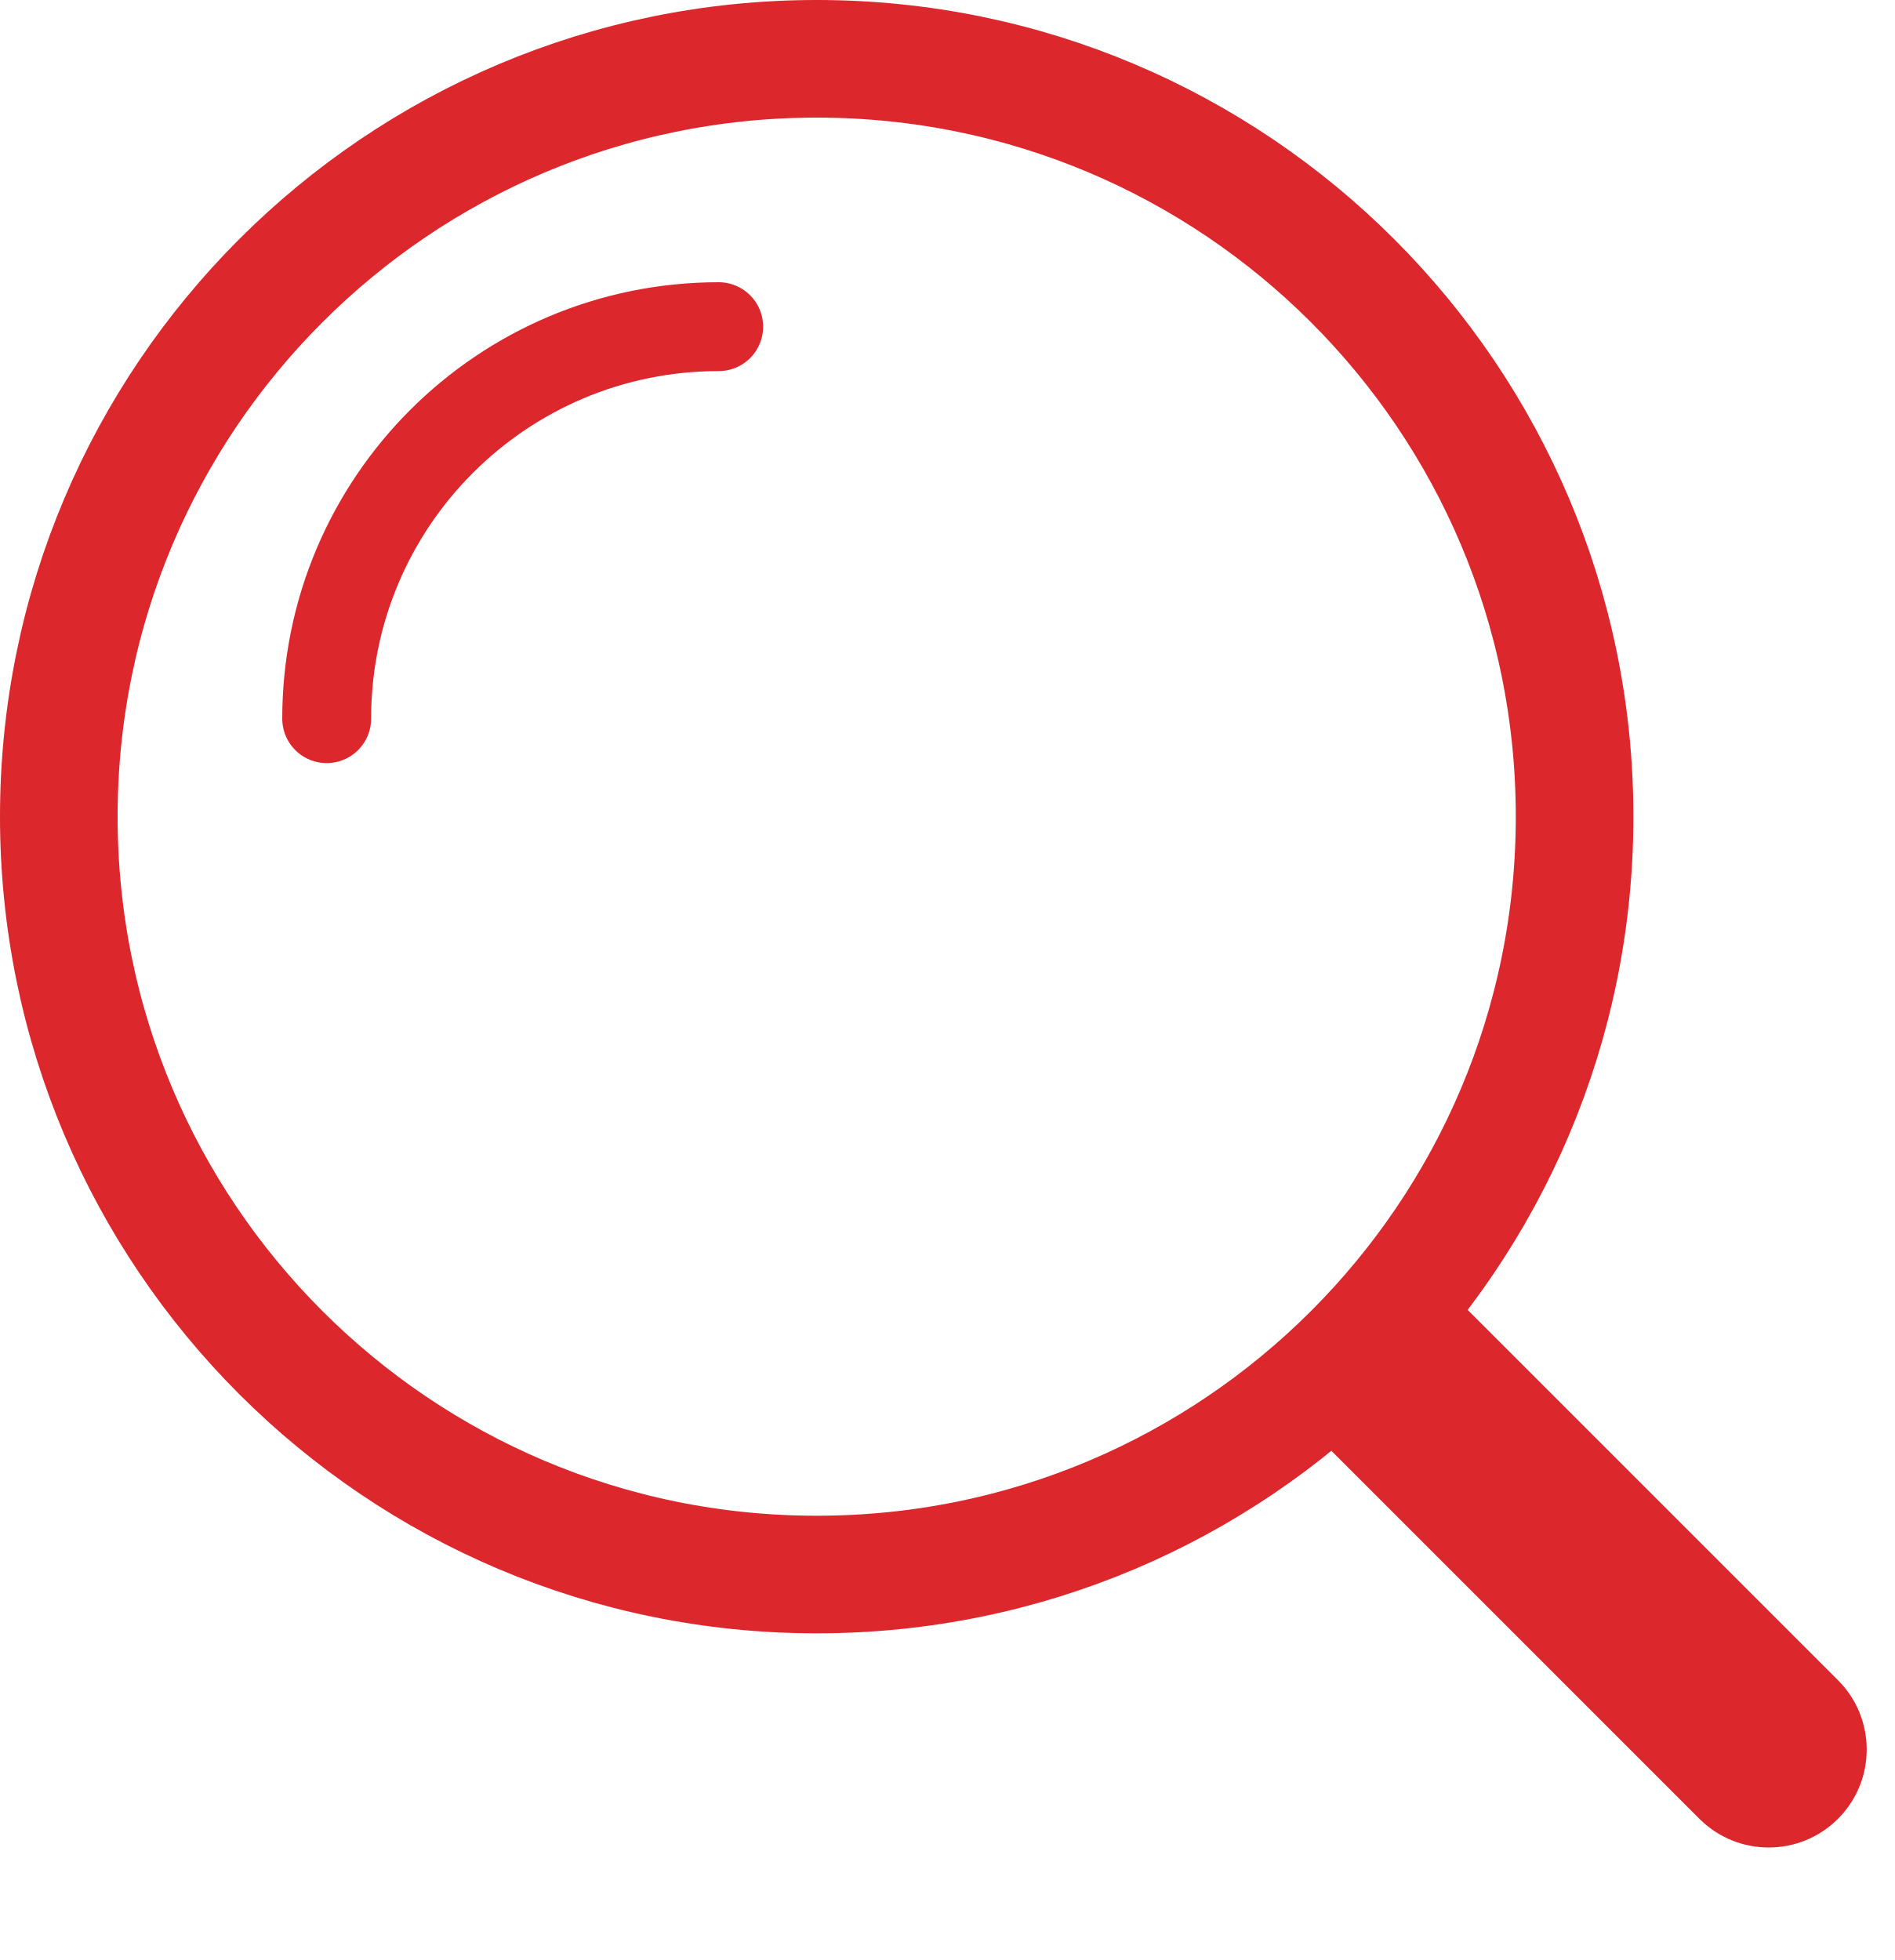
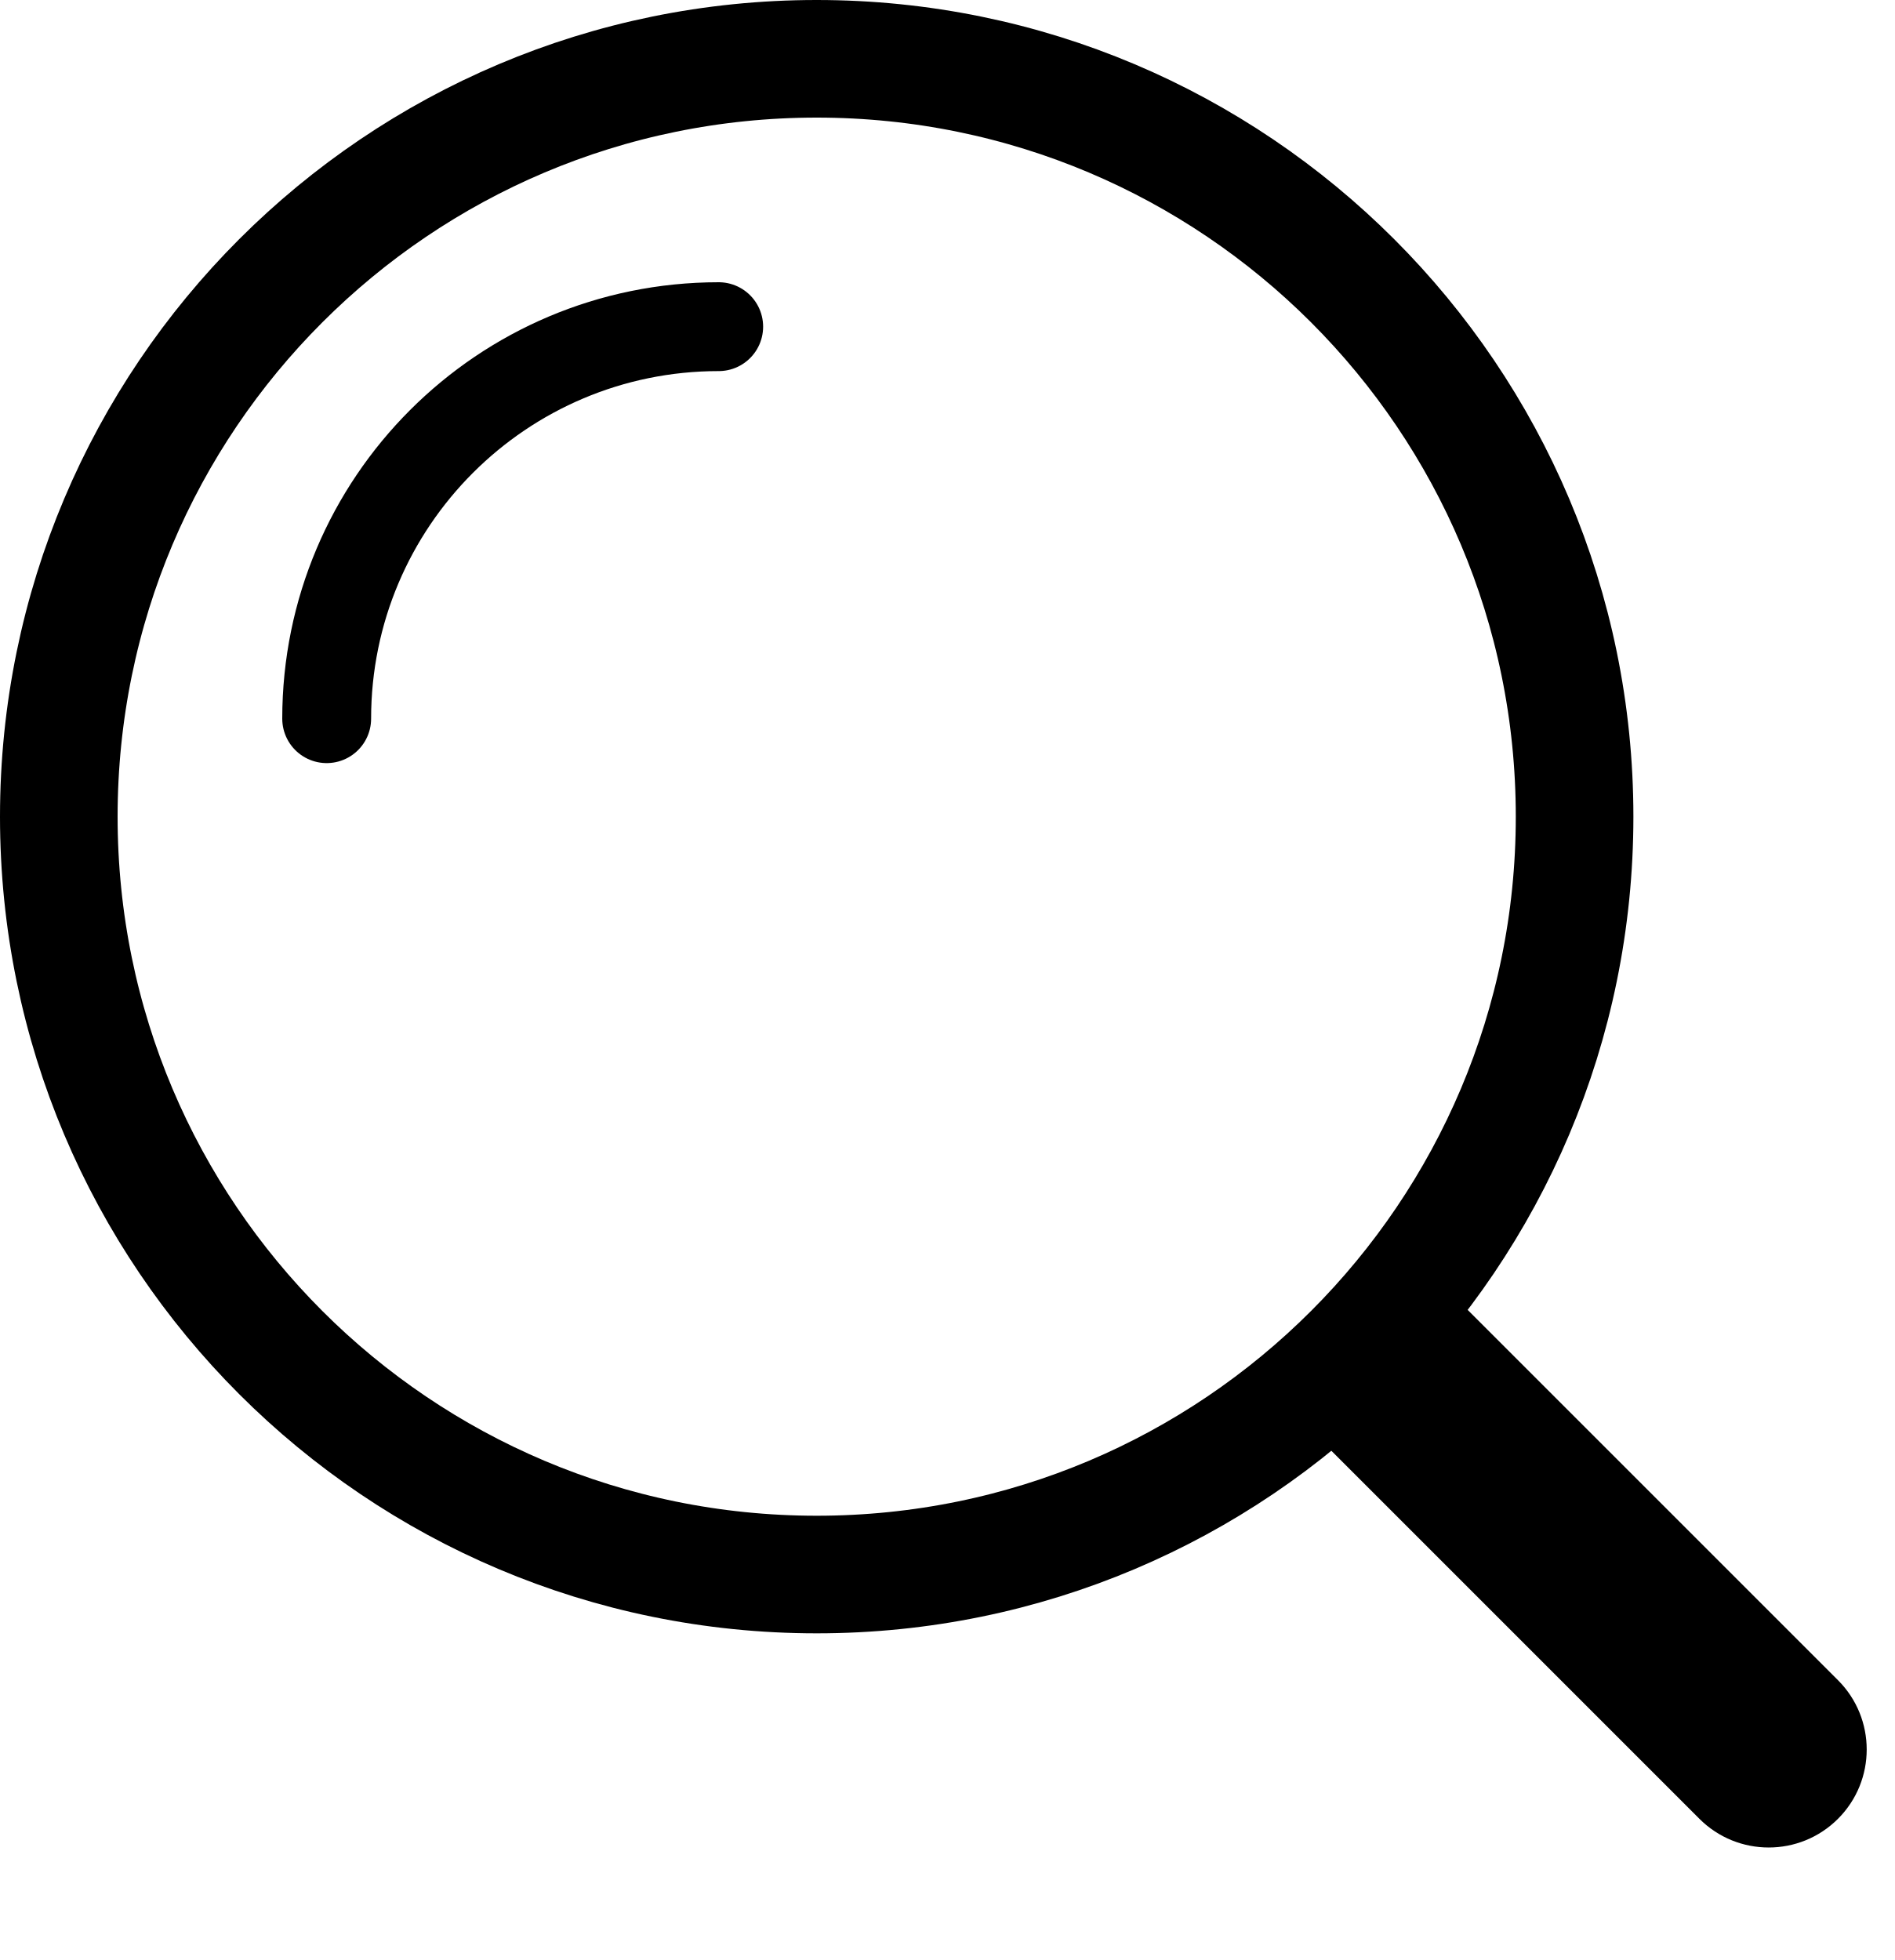
<svg xmlns="http://www.w3.org/2000/svg" width="29" height="30" viewBox="0 0 29 30" fill="none">
-   <path d="M24.1 12.5C24.1 18.907 18.907 24.1 12.5 24.1C6.093 24.1 0.9 18.907 0.9 12.5C0.9 6.093 6.093 0.9 12.5 0.9C18.907 0.9 24.1 6.093 24.1 12.5Z" stroke="#DC272D" stroke-width="1.8" />
-   <path d="M5 11C5 7.686 7.686 5 11 5" stroke="#DC272D" stroke-width="1.36" stroke-linecap="round" stroke-linejoin="round" />
-   <rect x="21.414" y="19" width="11" height="3" rx="1.5" transform="rotate(45 21.4141 19)" fill="#DC272D" />
+   <path d="M24.1 12.5C24.1 18.907 18.907 24.1 12.5 24.1C6.093 24.1 0.9 18.907 0.9 12.5C0.9 6.093 6.093 0.9 12.5 0.9C18.907 0.9 24.1 6.093 24.1 12.5Z" stroke="#000" stroke-width="1.8" />
+   <path d="M5 11C5 7.686 7.686 5 11 5" stroke="#000" stroke-width="1.36" stroke-linecap="round" stroke-linejoin="round" />
+   <rect x="21.414" y="19" width="11" height="3" rx="1.5" transform="rotate(45 21.4141 19)" fill="#000" />
</svg>
